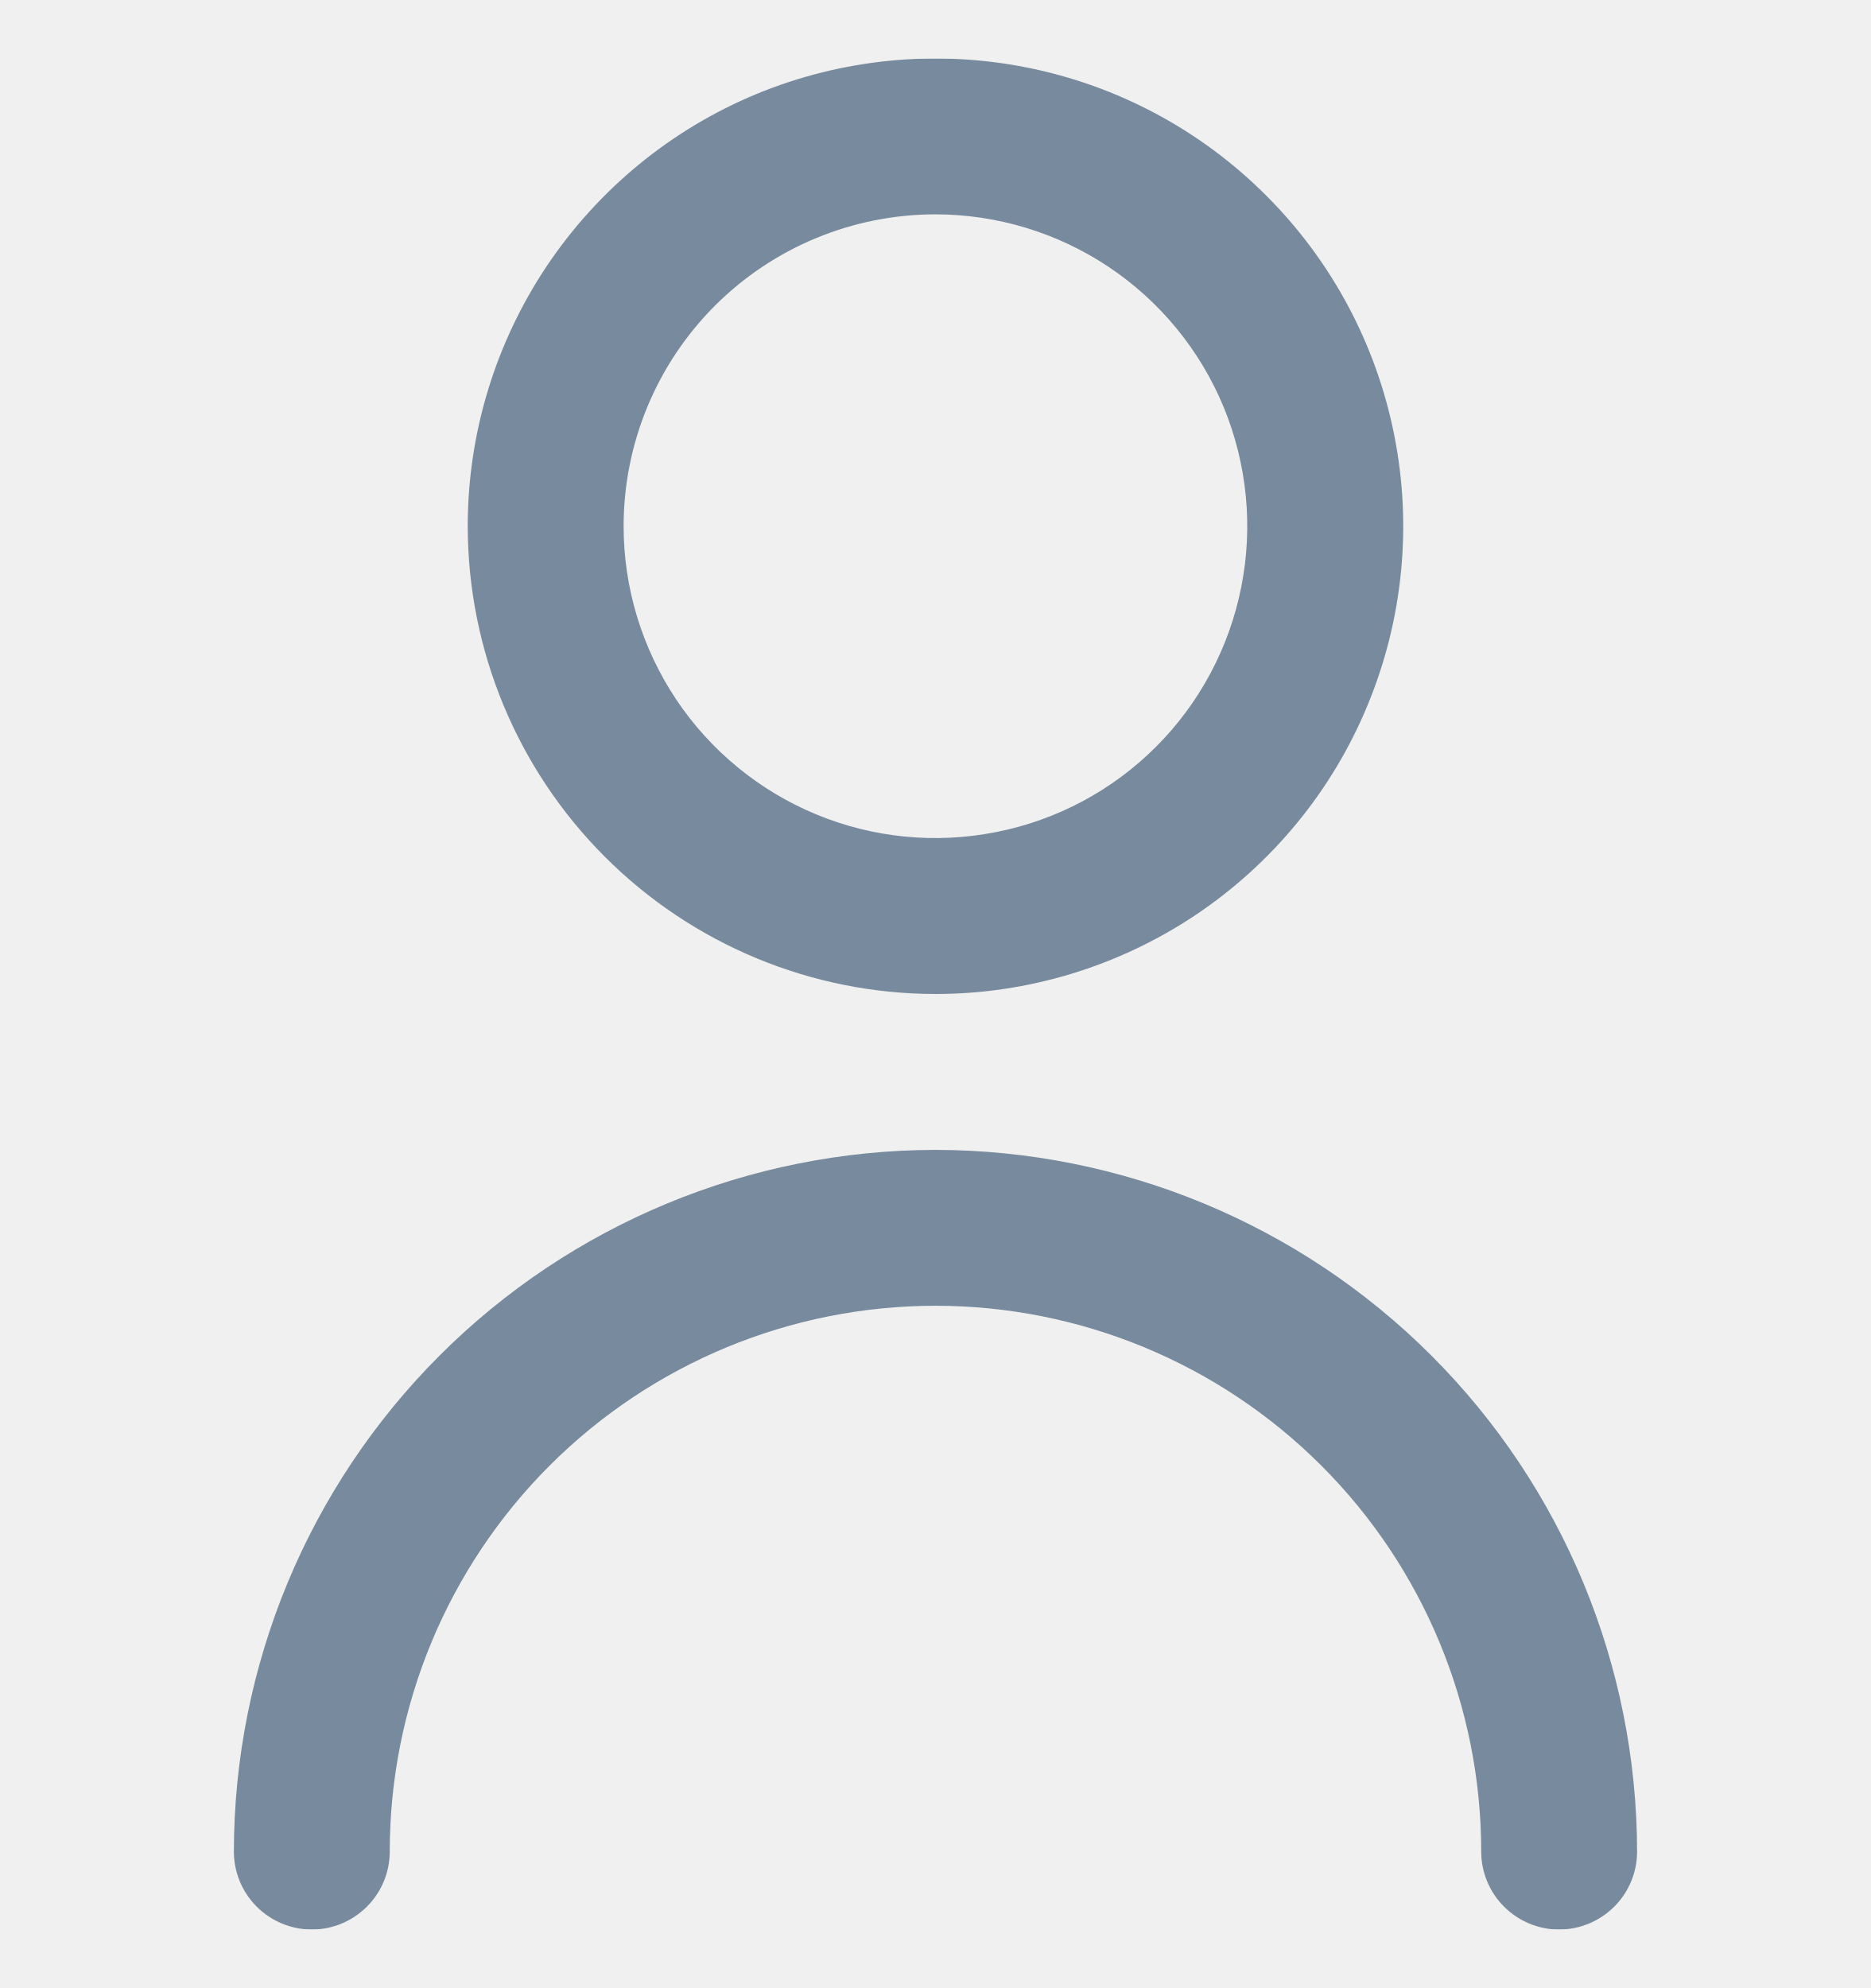
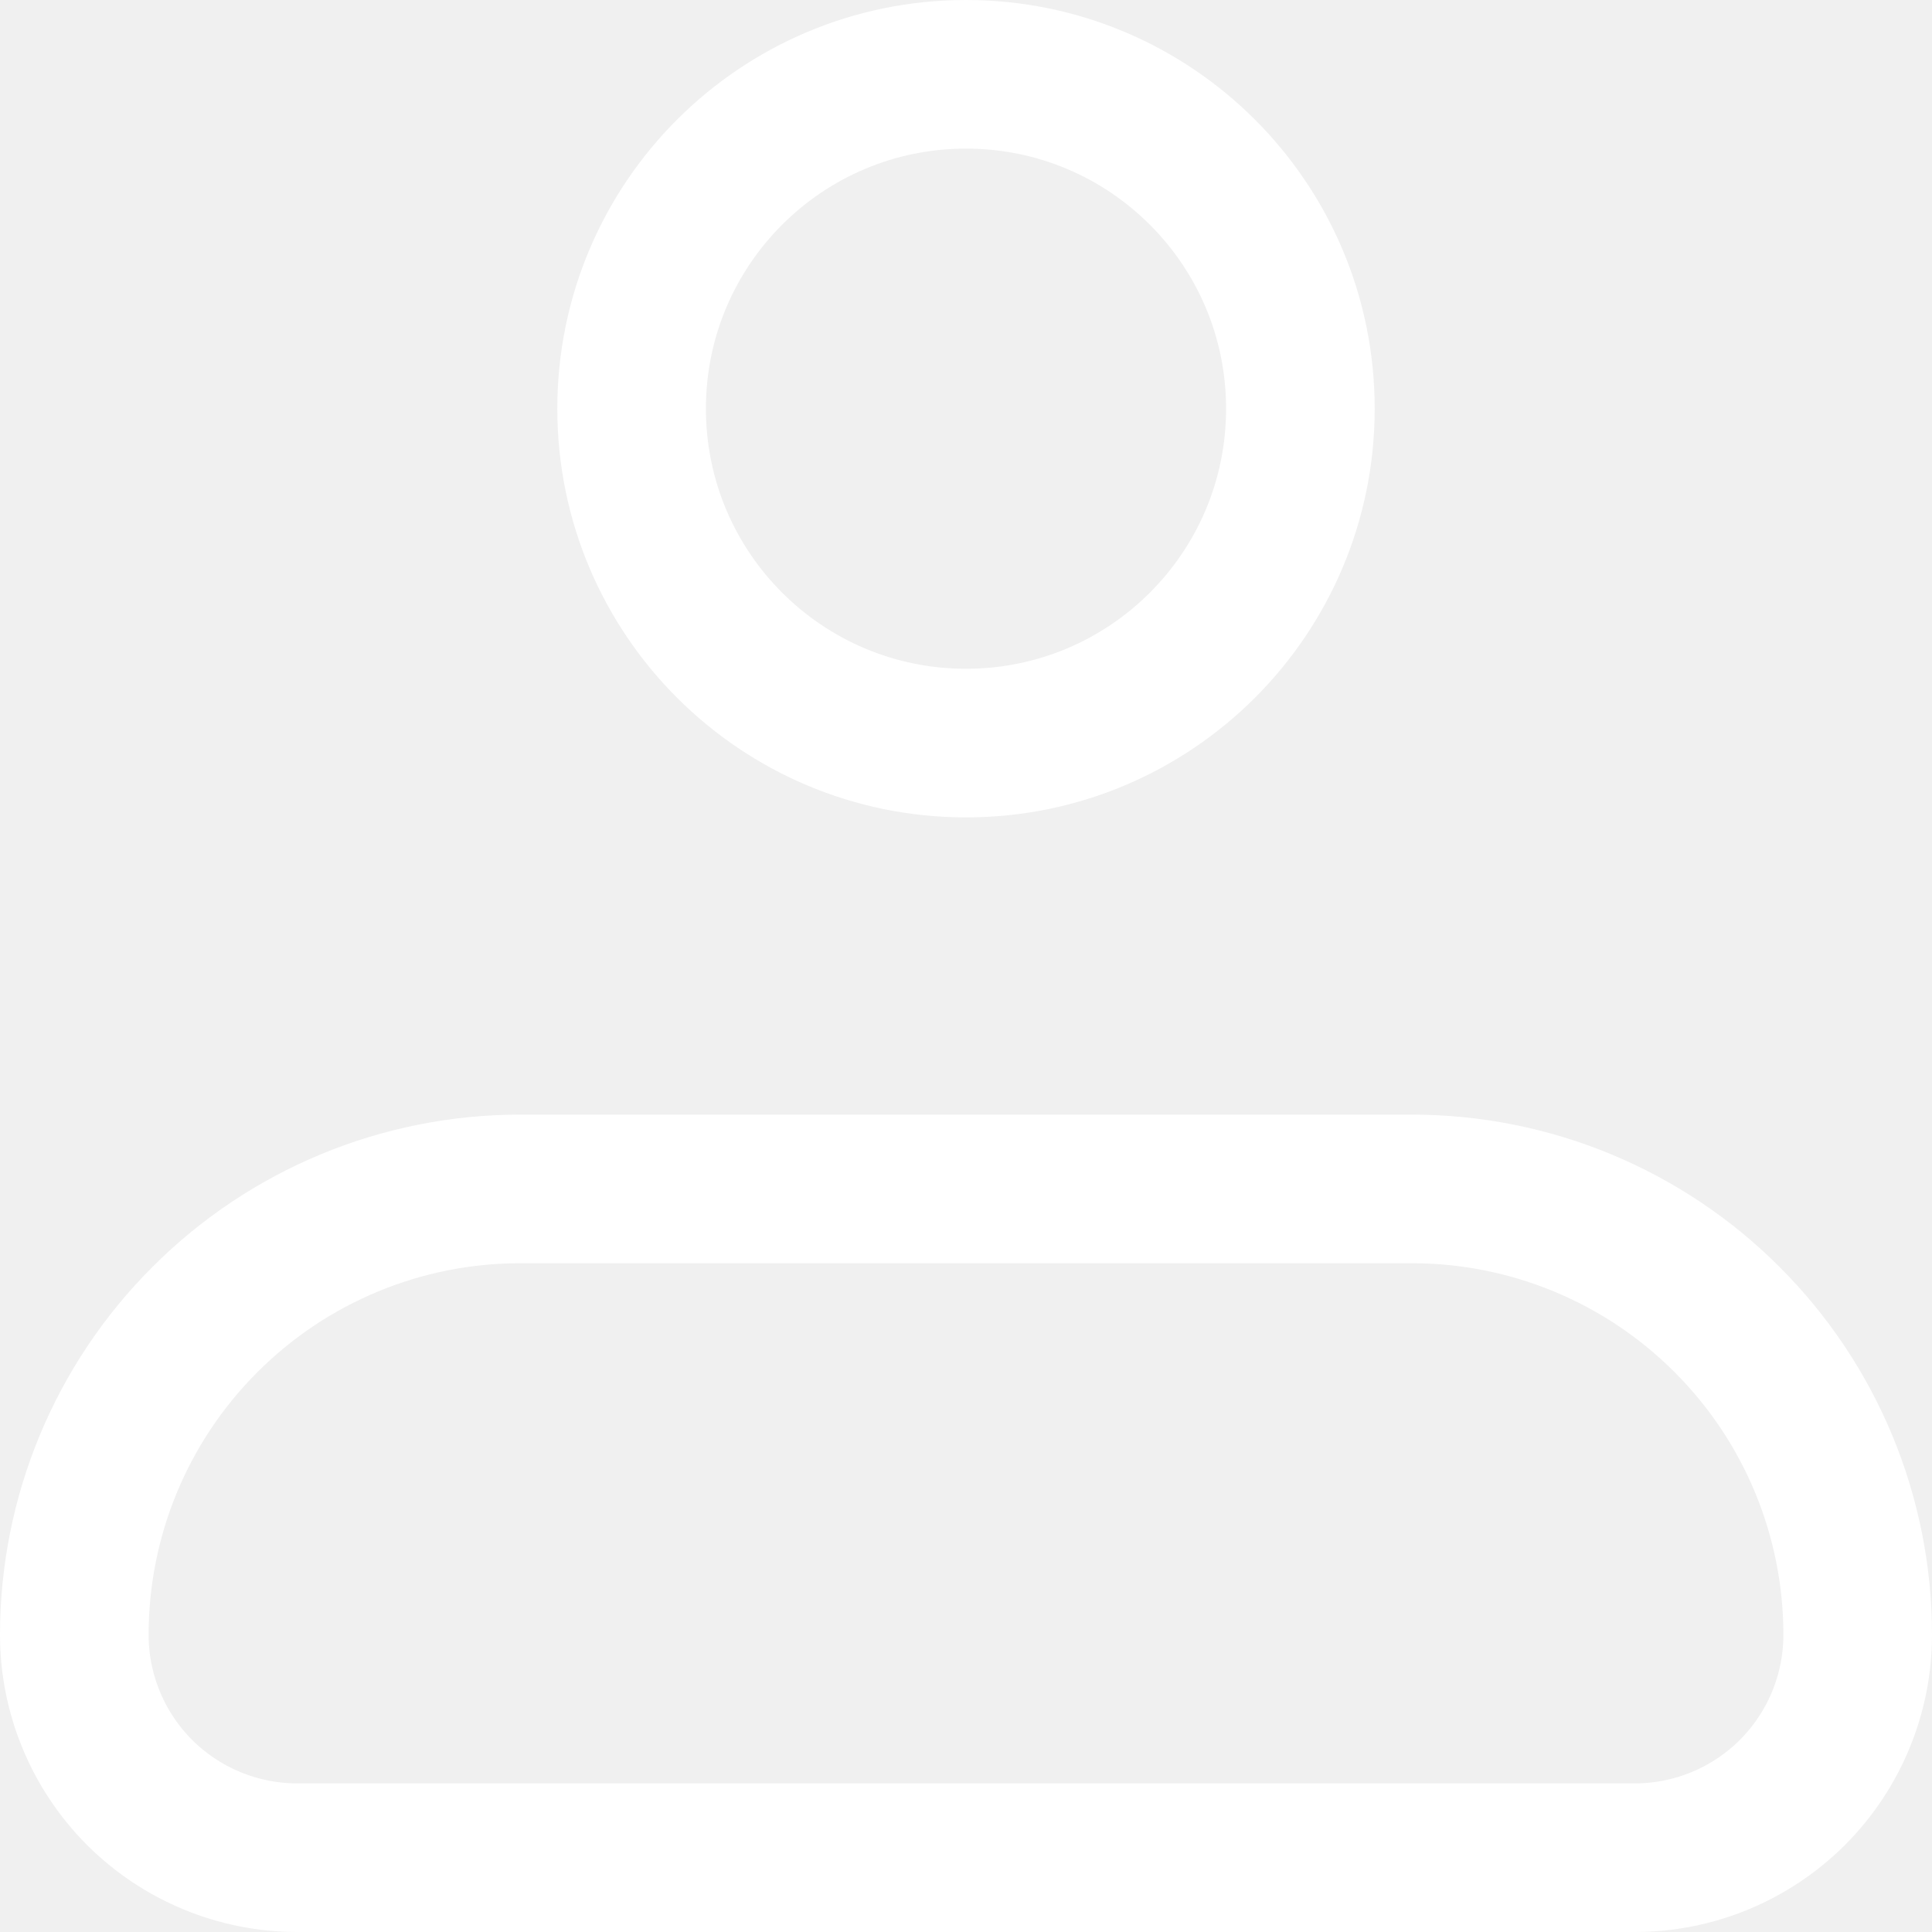
- <svg xmlns="http://www.w3.org/2000/svg" width="16" height="17" viewBox="0 0 16 17" fill="none">
-   <g opacity="0.5" clip-path="url(#clip0_603_5351)">
-     <path d="M8 8.5C8.791 8.5 9.564 8.265 10.222 7.826C10.88 7.386 11.393 6.762 11.695 6.031C11.998 5.3 12.078 4.496 11.923 3.72C11.769 2.944 11.388 2.231 10.828 1.672C10.269 1.112 9.556 0.731 8.78 0.577C8.004 0.423 7.2 0.502 6.469 0.804C5.738 1.107 5.114 1.62 4.674 2.278C4.235 2.936 4 3.709 4 4.5C4.001 5.561 4.423 6.577 5.173 7.327C5.923 8.077 6.939 8.499 8 8.5ZM8 1.833C8.527 1.833 9.043 1.99 9.482 2.283C9.92 2.576 10.262 2.992 10.464 3.48C10.665 3.967 10.718 4.503 10.615 5.02C10.512 5.538 10.259 6.013 9.886 6.386C9.513 6.759 9.038 7.013 8.52 7.115C8.003 7.218 7.467 7.166 6.98 6.964C6.492 6.762 6.076 6.42 5.783 5.982C5.49 5.543 5.333 5.027 5.333 4.5C5.333 3.793 5.614 3.114 6.114 2.614C6.614 2.114 7.293 1.833 8 1.833Z" fill="#002349" />
-     <path d="M8 9.833C6.409 9.835 4.884 10.467 3.759 11.592C2.634 12.717 2.002 14.242 2 15.833C2 16.01 2.07 16.179 2.195 16.304C2.32 16.429 2.49 16.5 2.667 16.5C2.843 16.5 3.013 16.429 3.138 16.304C3.263 16.179 3.333 16.01 3.333 15.833C3.333 14.595 3.825 13.408 4.7 12.533C5.575 11.658 6.762 11.166 8 11.166C9.238 11.166 10.425 11.658 11.3 12.533C12.175 13.408 12.667 14.595 12.667 15.833C12.667 16.01 12.737 16.179 12.862 16.304C12.987 16.429 13.156 16.5 13.333 16.5C13.51 16.5 13.68 16.429 13.805 16.304C13.93 16.179 14 16.01 14 15.833C13.998 14.242 13.366 12.717 12.241 11.592C11.116 10.467 9.591 9.835 8 9.833Z" fill="#002349" />
-   </g>
-   <defs>
-     <clipPath id="clip0_603_5351">
-       <rect width="16" height="16" fill="white" transform="translate(0 0.5)" />
-     </clipPath>
-   </defs>
+ <svg xmlns="http://www.w3.org/2000/svg" width="13" height="13" viewBox="0 0 13 13" fill="none">
+   <path d="M0.5 11C0.5 10.204 0.816 9.441 1.379 8.879C1.941 8.316 2.704 8 3.5 8H9.5C10.296 8 11.059 8.316 11.621 8.879C12.184 9.441 12.5 10.204 12.5 11C12.5 11.398 12.342 11.779 12.061 12.061C11.779 12.342 11.398 12.5 11 12.5H2C1.602 12.5 1.221 12.342 0.939 12.061C0.658 11.779 0.5 11.398 0.5 11Z" stroke="white" stroke-linejoin="round" />
+   <path d="M6.5 5C7.743 5 8.75 3.993 8.75 2.75C8.75 1.507 7.743 0.5 6.5 0.5C5.257 0.5 4.25 1.507 4.25 2.75C4.25 3.993 5.257 5 6.5 5Z" stroke="white" />
</svg>
